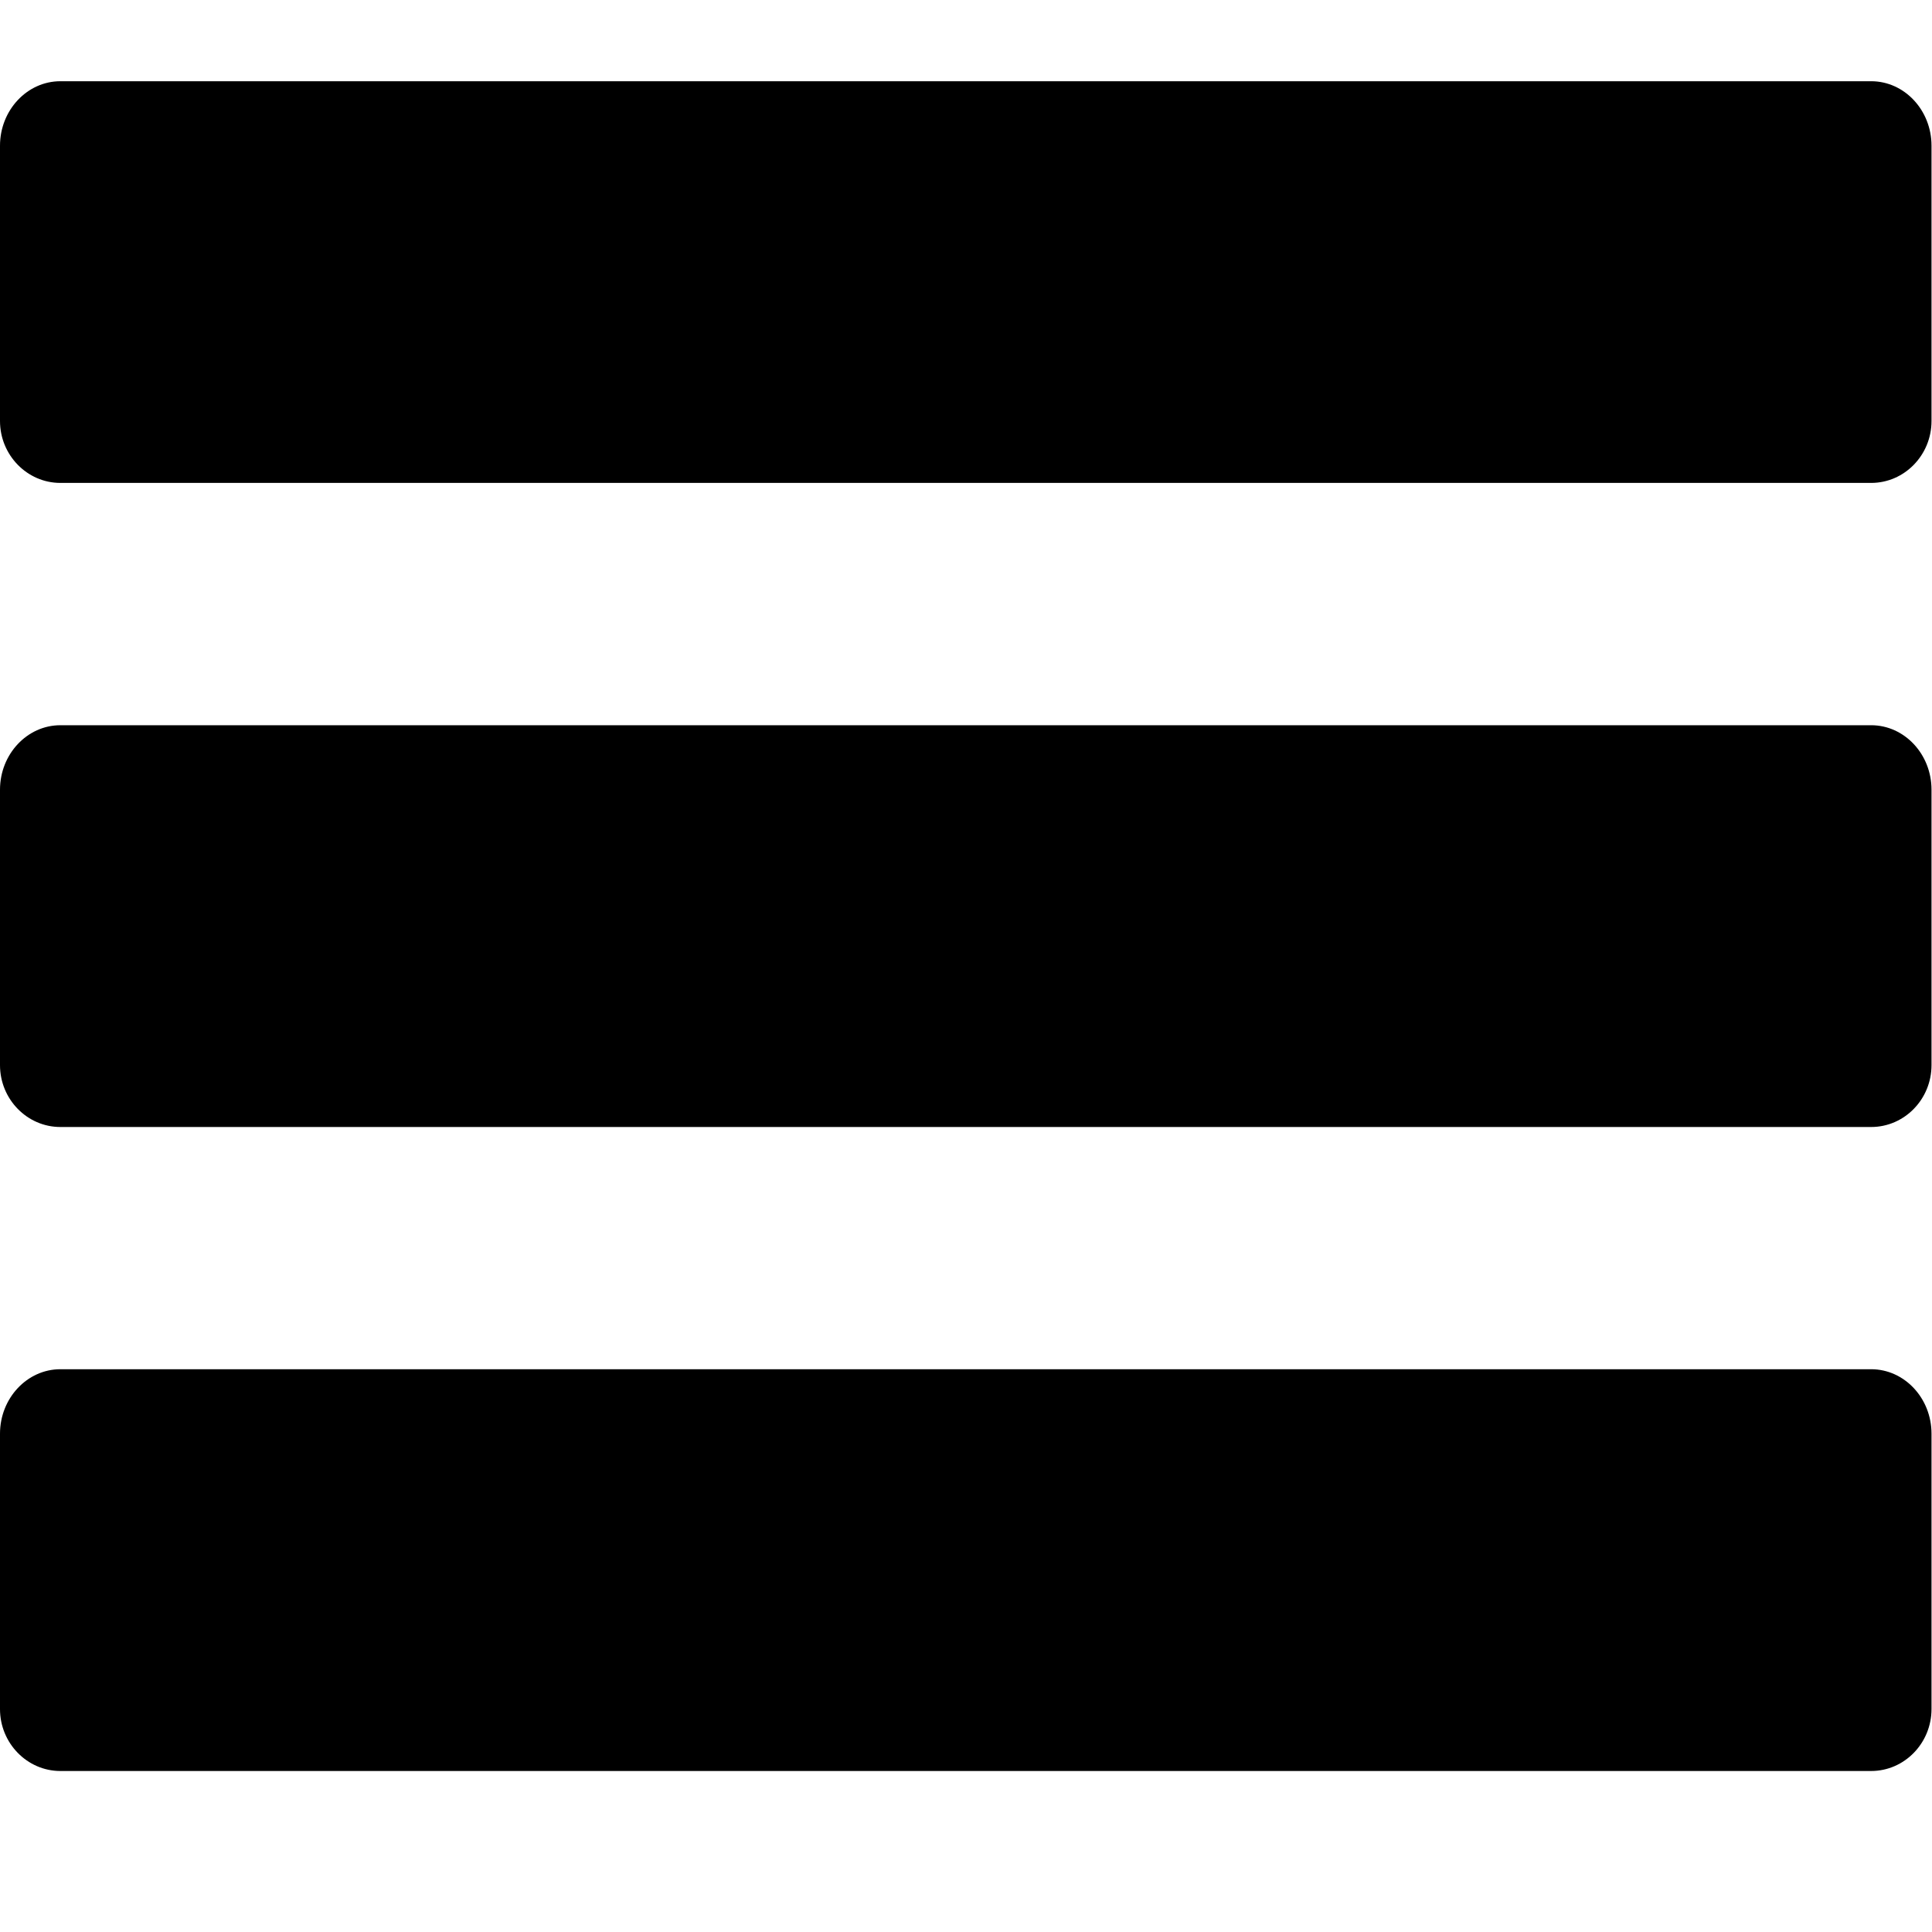
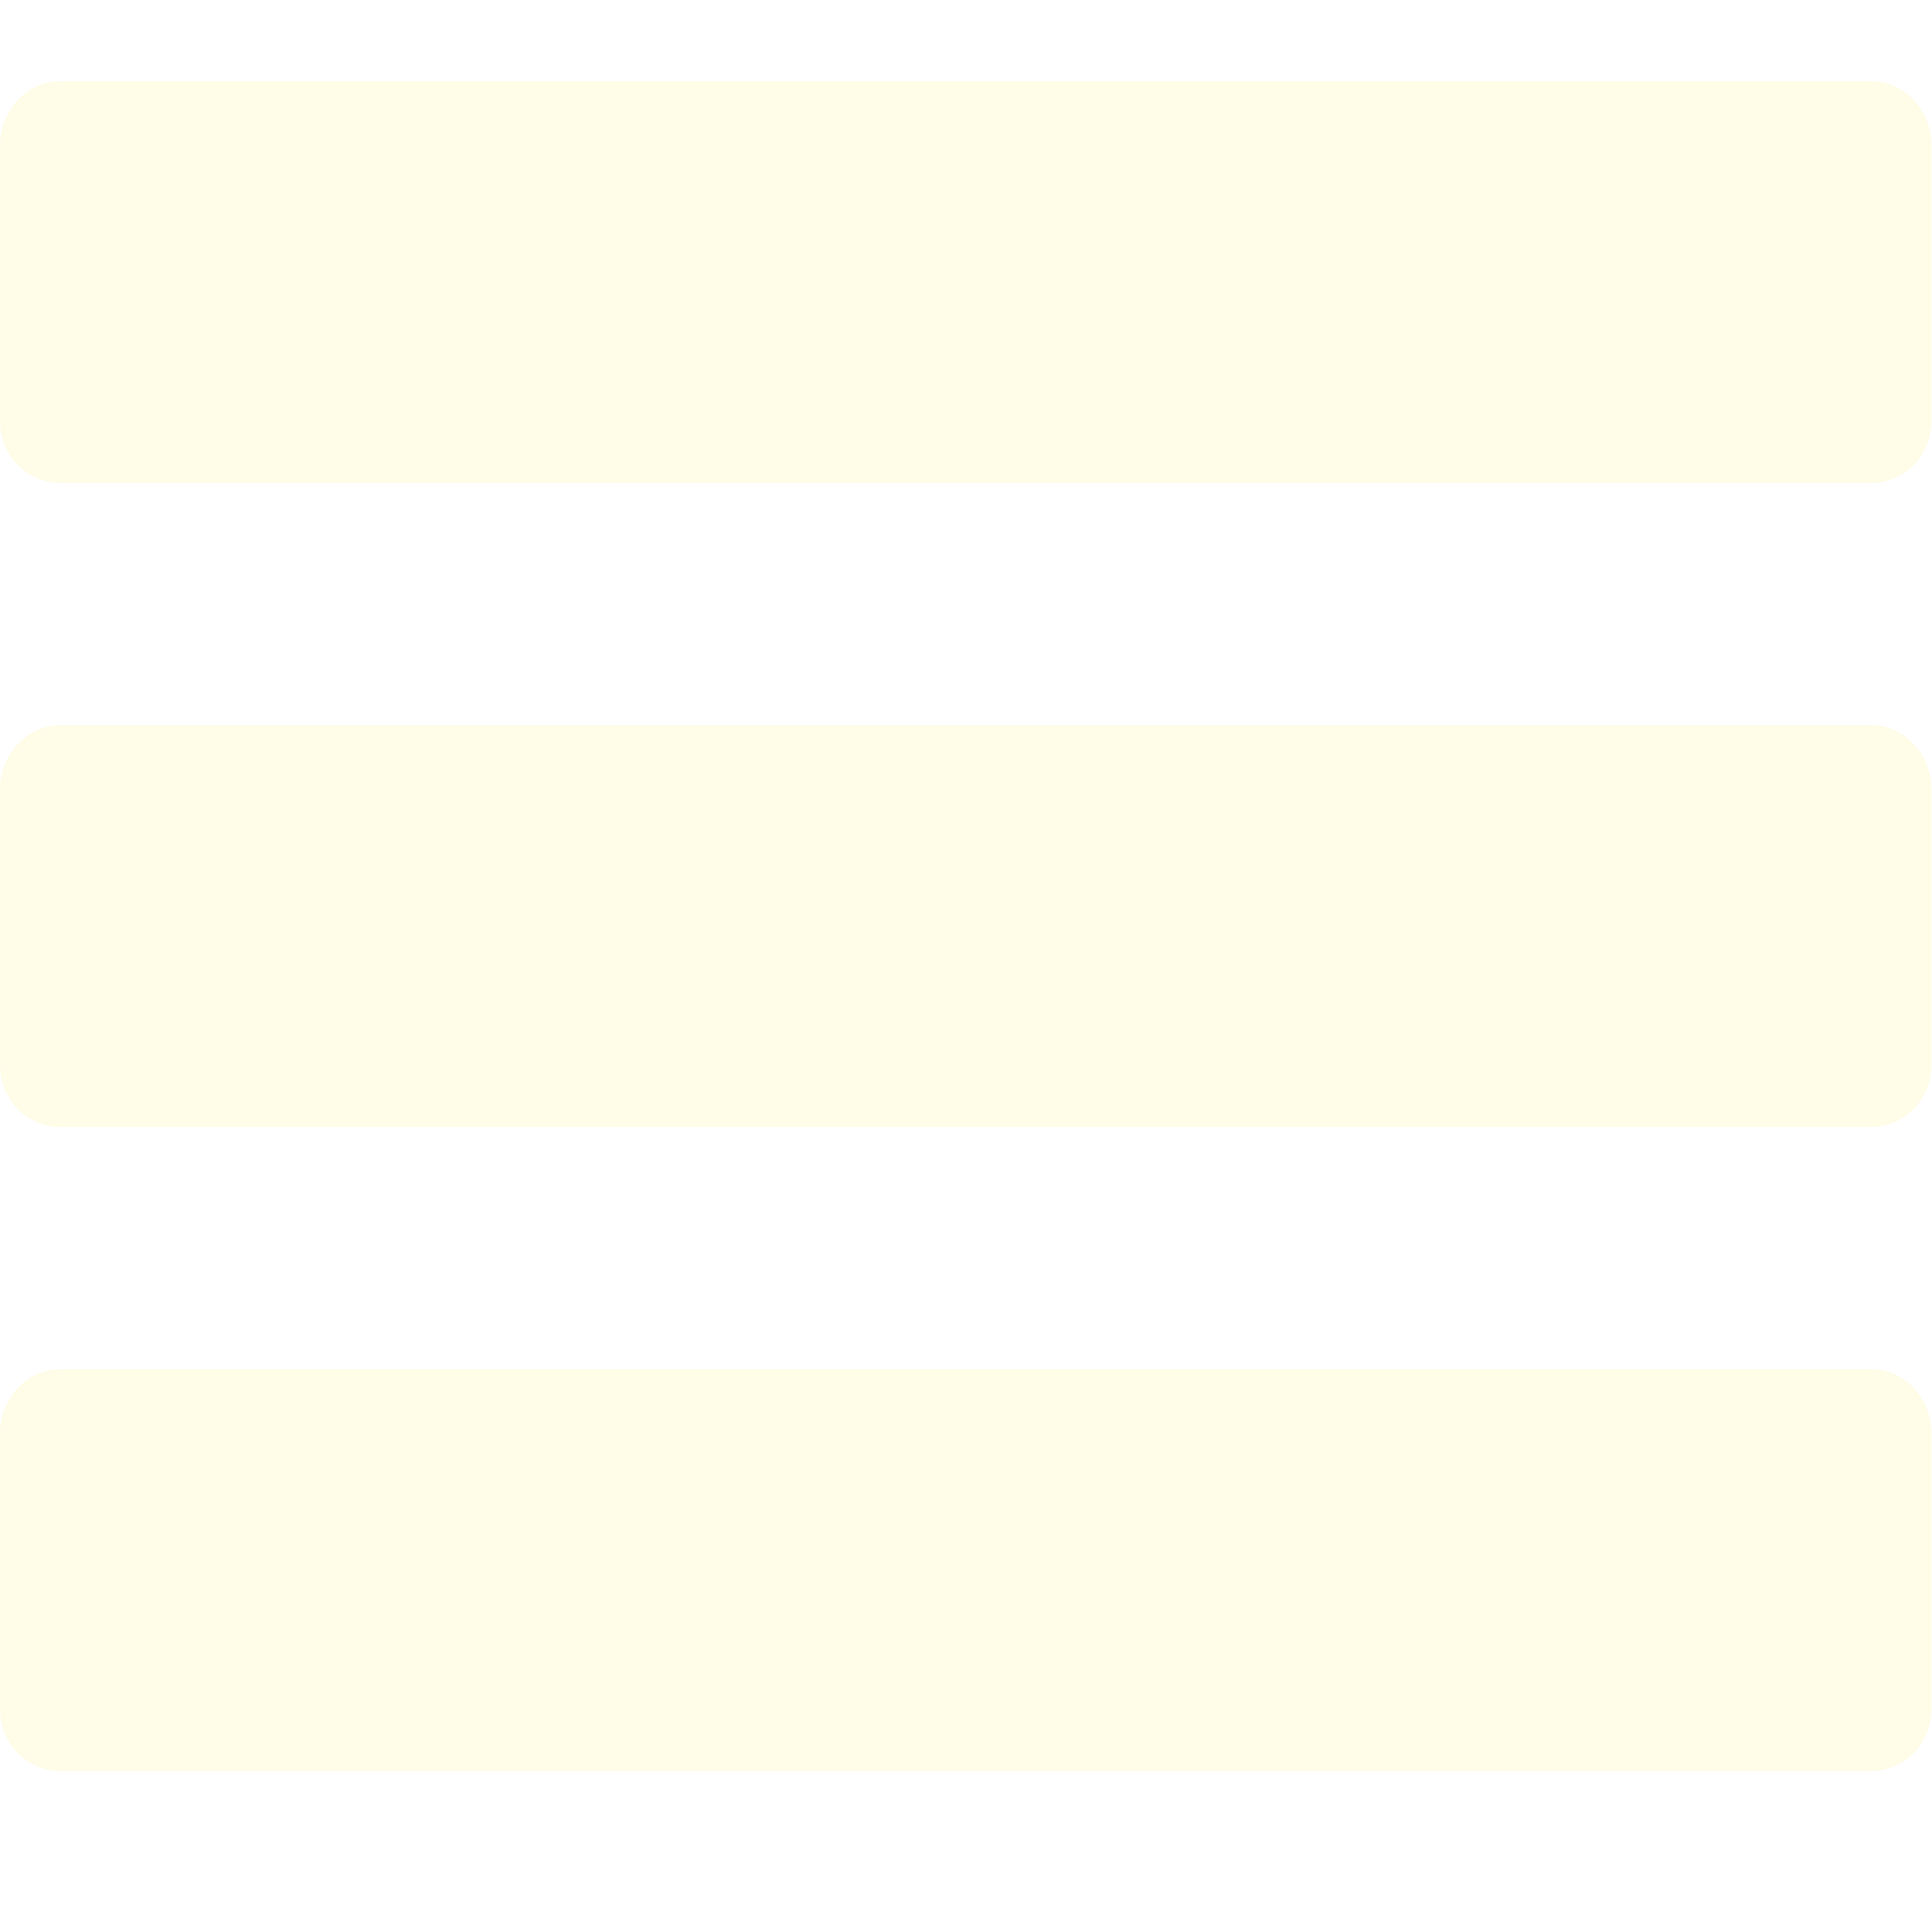
- <svg xmlns="http://www.w3.org/2000/svg" enable-background="new 0 0 24 24" height="20px" id="Layer_1" version="1.1" viewBox="0 0 24 24" width="20px" xml:space="preserve">
+ <svg xmlns="http://www.w3.org/2000/svg" enable-background="new 0 0 24 24" height="20px" id="Layer_1" version="1.1" viewBox="0 0 24 24" width="20px" xml:space="preserve" fill="#fffce7">
  <g>
    <g>
      <path d="M23.244,17.009H0.75c-0.413,0-0.75,0.36-0.75,0.801v3.421C0,21.654,0.337,22,0.75,22h22.494c0.414,0,0.75-0.346,0.75-0.77    V17.81C23.994,17.369,23.658,17.009,23.244,17.009z M23.244,9.009H0.75C0.337,9.009,0,9.369,0,9.81v3.421    c0,0.424,0.337,0.769,0.75,0.769h22.494c0.414,0,0.75-0.345,0.75-0.769V9.81C23.994,9.369,23.658,9.009,23.244,9.009z     M23.244,1.009H0.75C0.337,1.009,0,1.369,0,1.81V5.23c0,0.423,0.337,0.769,0.75,0.769h22.494c0.414,0,0.75-0.346,0.75-0.769V1.81    C23.994,1.369,23.658,1.009,23.244,1.009z" />
    </g>
  </g>
</svg>
